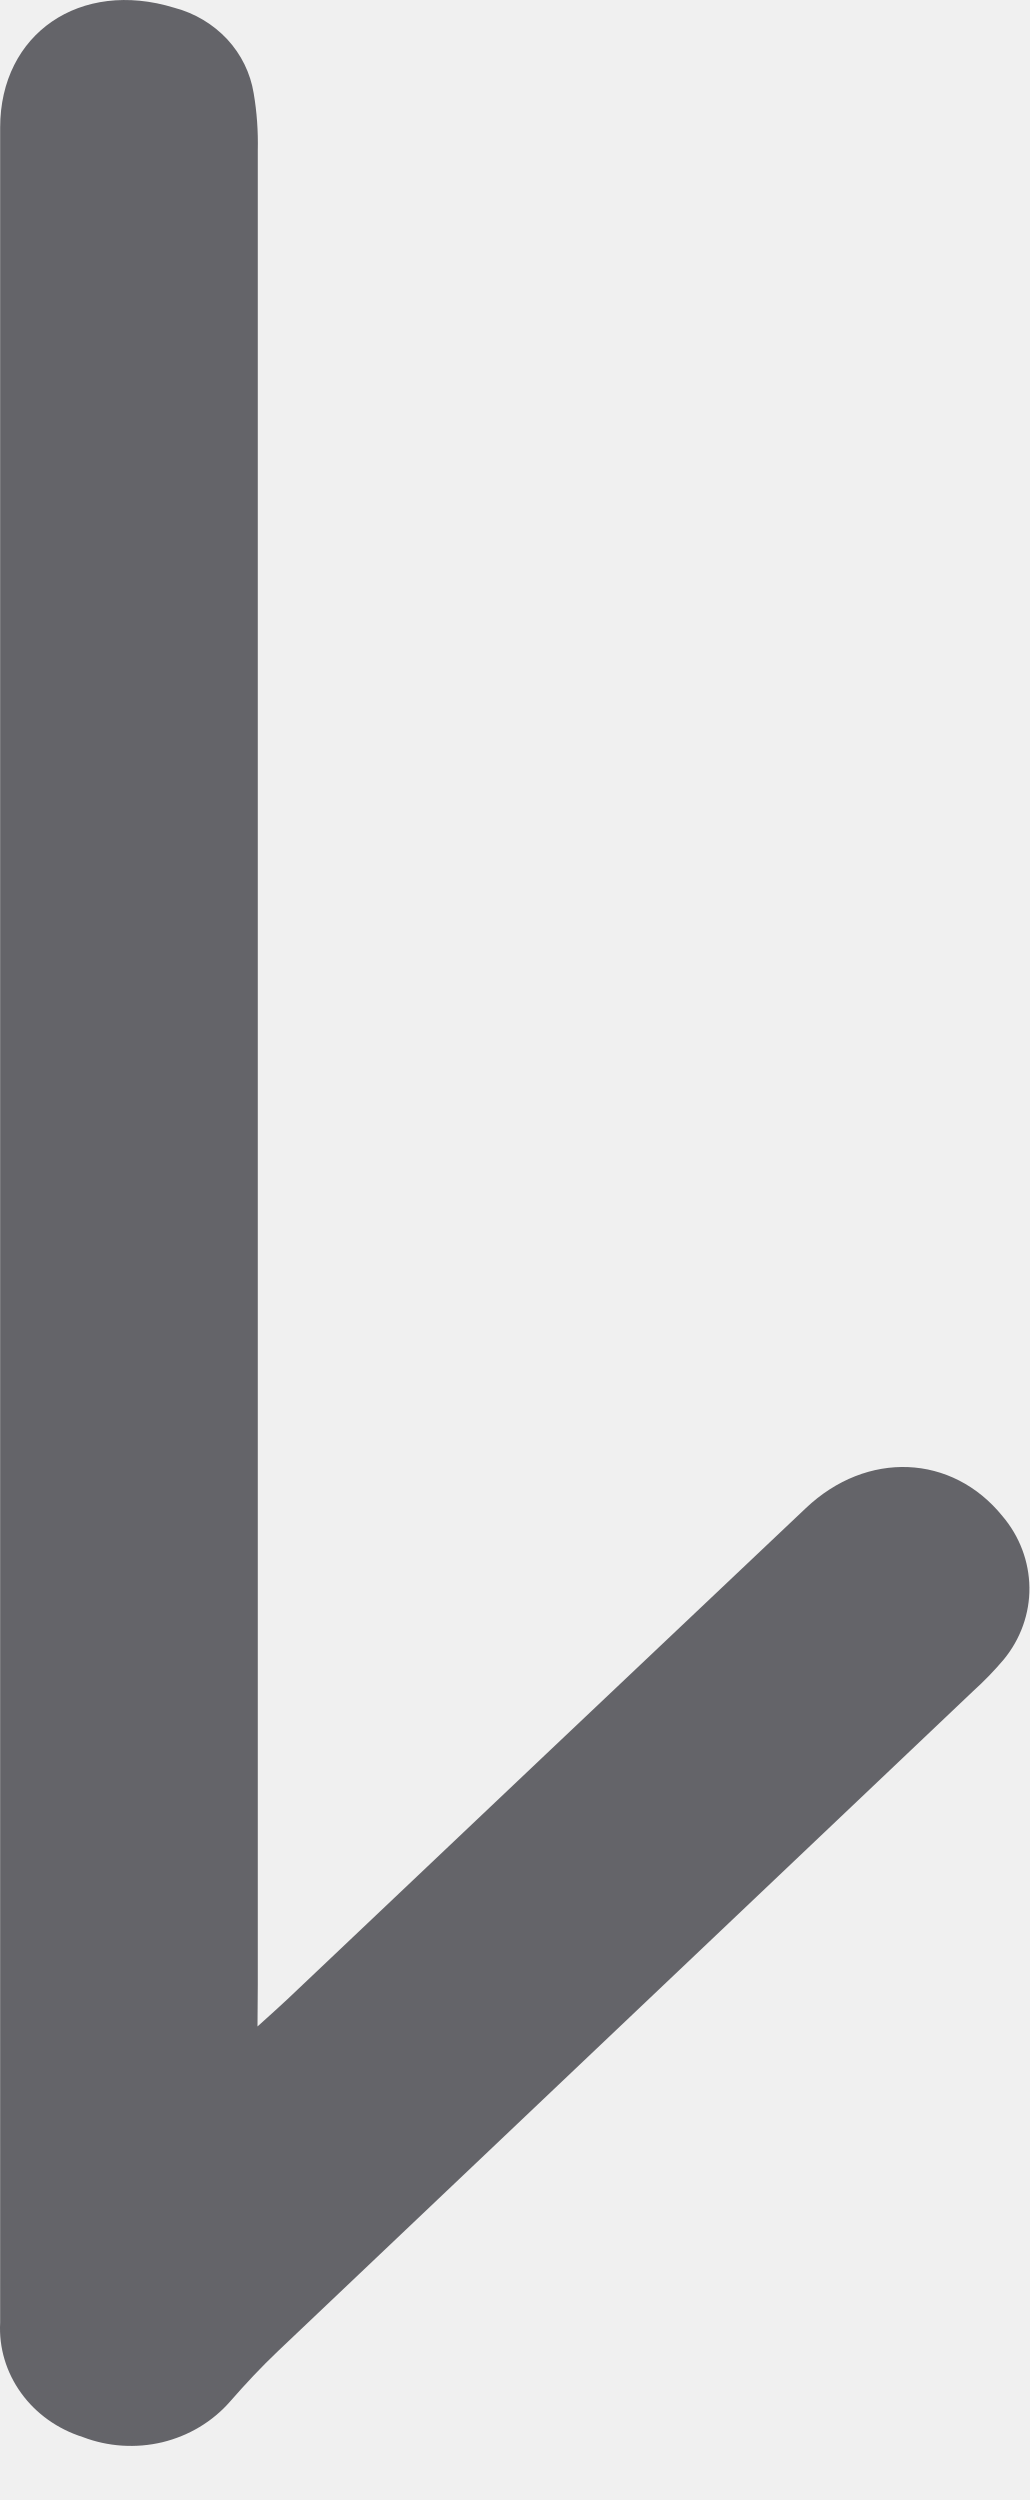
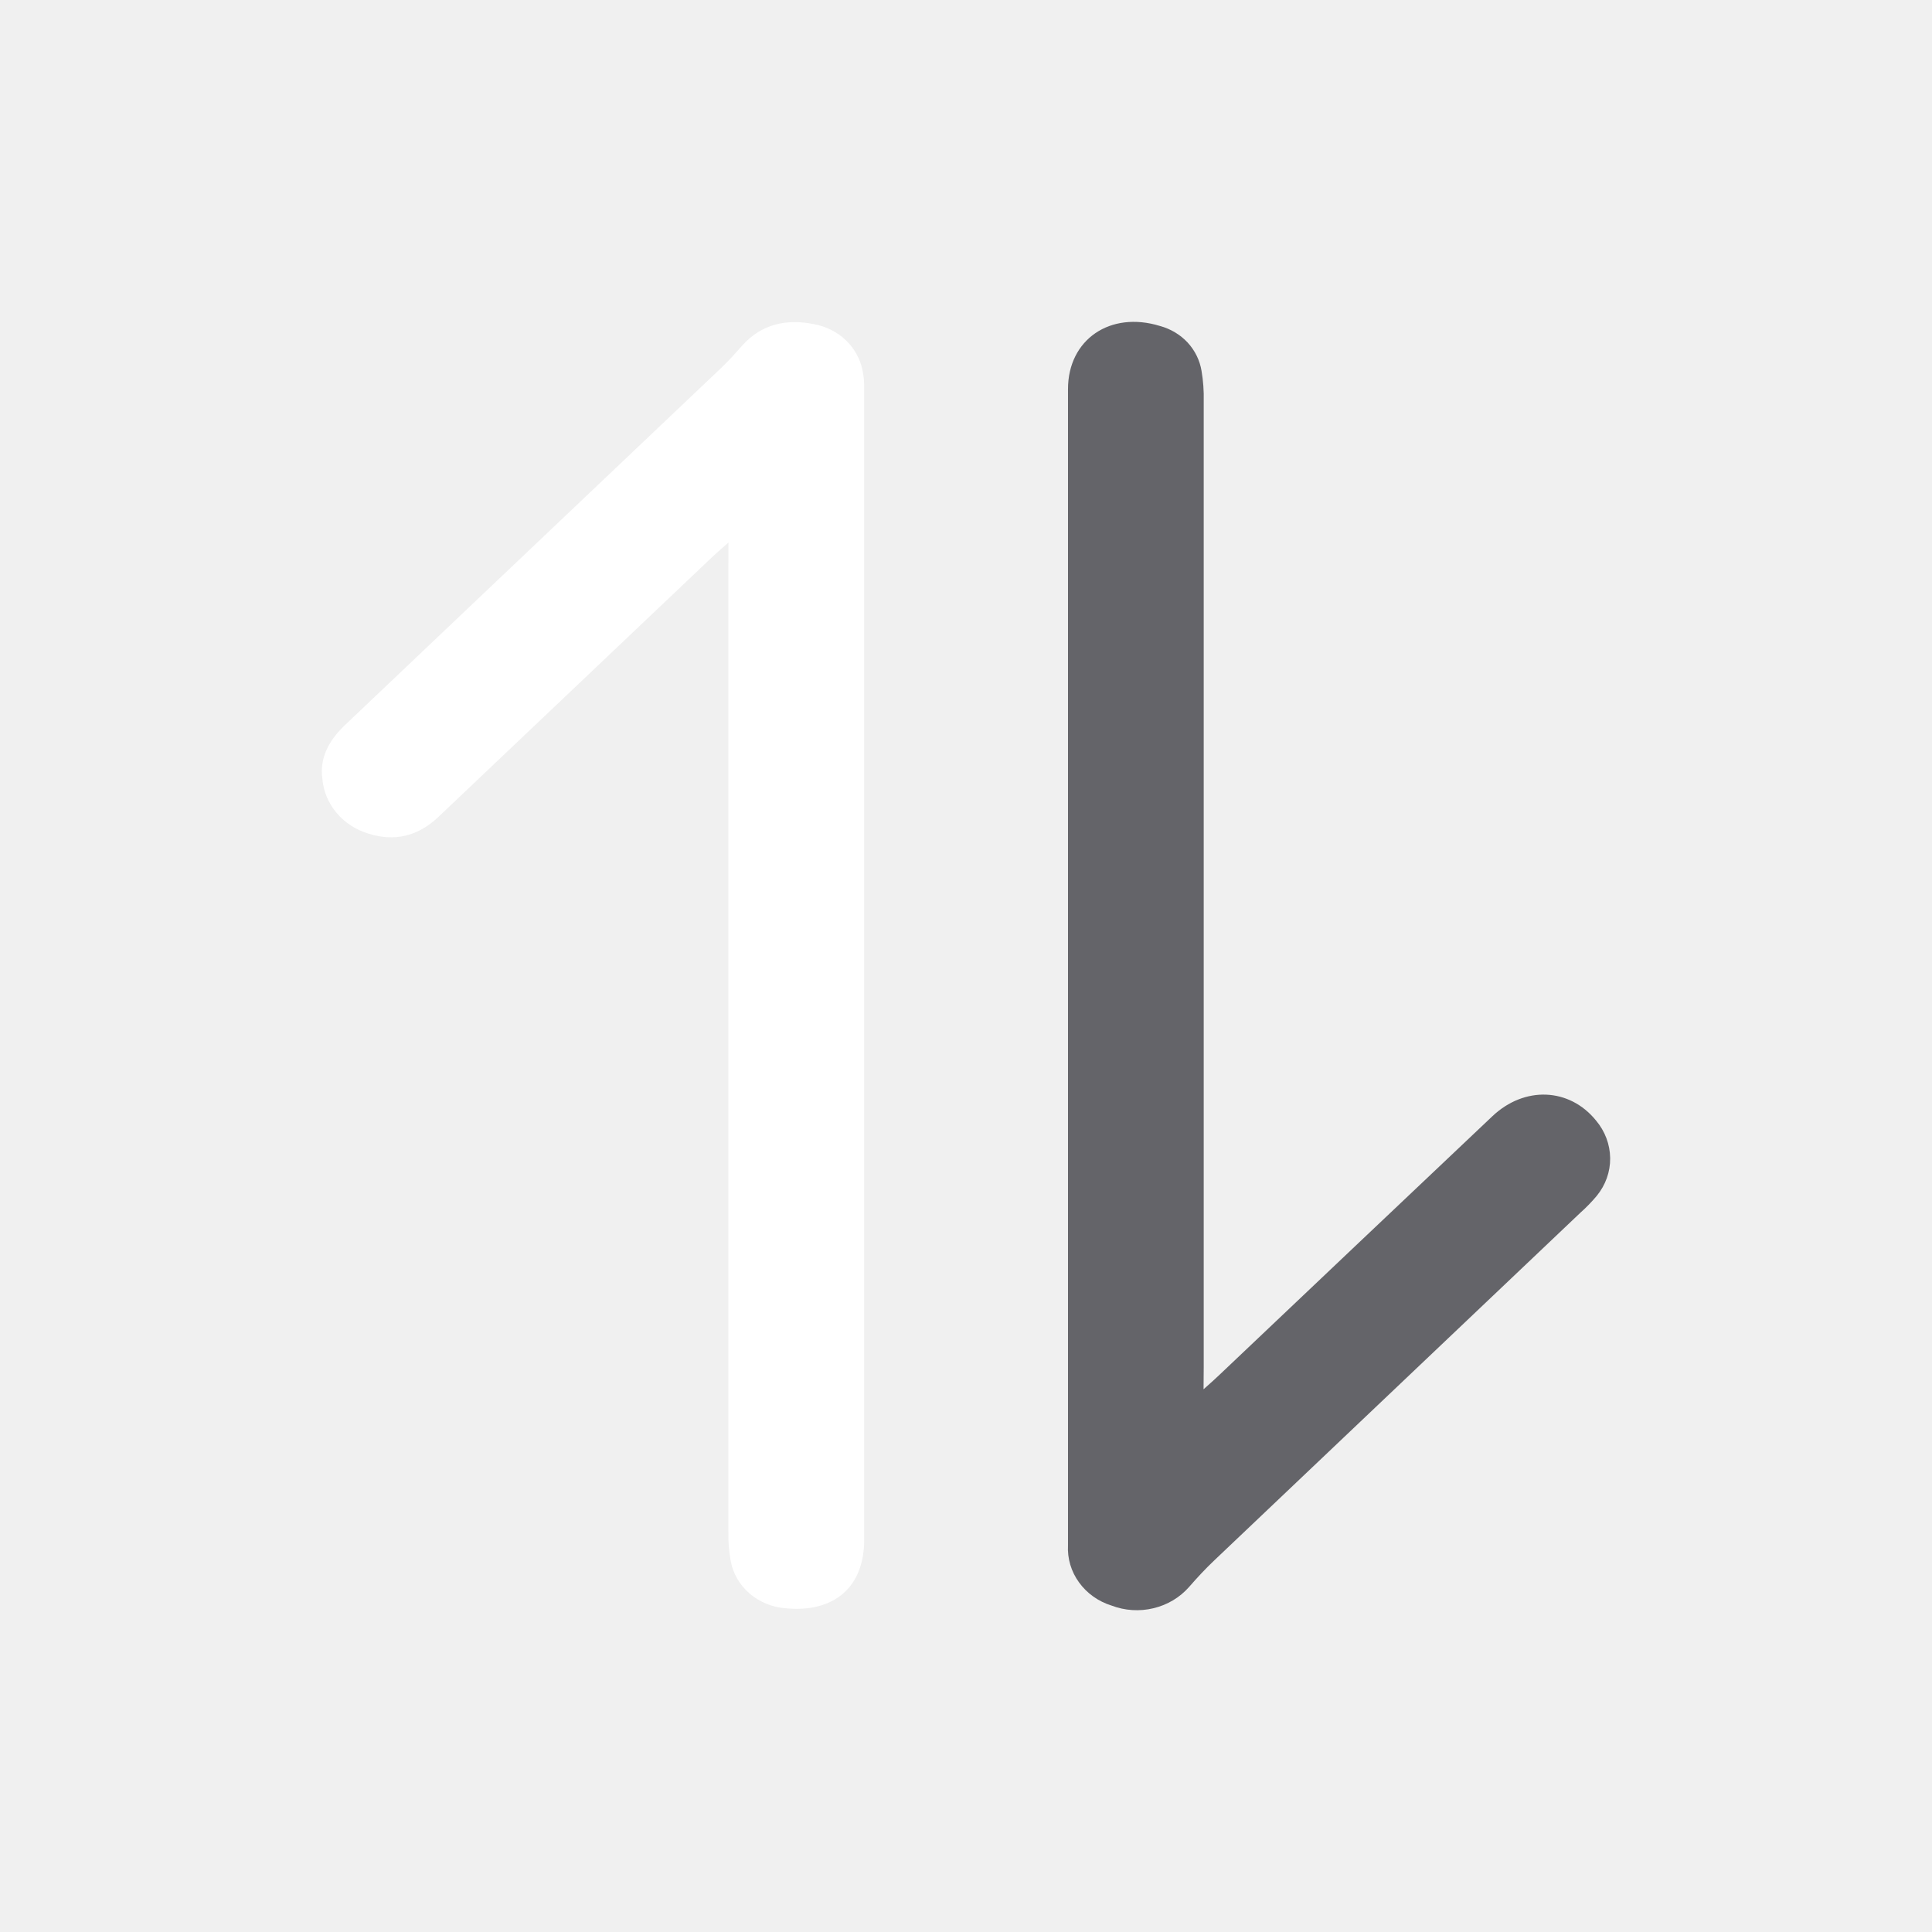
- <svg xmlns="http://www.w3.org/2000/svg" width="7" height="17" viewBox="0 0 7 17" fill="none">
-   <path d="M1.751 13.78C1.845 13.695 1.899 13.647 1.951 13.598C3.126 12.484 4.302 11.369 5.479 10.256C5.895 9.861 6.475 9.887 6.817 10.31C6.934 10.448 6.998 10.619 7 10.796C7.002 10.972 6.94 11.145 6.826 11.284C6.762 11.36 6.692 11.432 6.618 11.499C5.043 12.995 3.468 14.49 1.892 15.986C1.776 16.096 1.668 16.212 1.564 16.331C1.445 16.467 1.285 16.563 1.105 16.607C0.925 16.65 0.735 16.638 0.563 16.572C0.392 16.518 0.245 16.413 0.144 16.273C0.042 16.132 -0.008 15.964 0.001 15.794C0.001 10.819 0.001 5.844 0.001 0.868C0.001 0.227 0.547 -0.144 1.186 0.053C1.326 0.09 1.45 0.165 1.546 0.268C1.641 0.371 1.703 0.498 1.725 0.634C1.747 0.763 1.756 0.893 1.753 1.023C1.753 5.181 1.753 9.339 1.753 13.497L1.751 13.78Z" fill="#646469" />
+ <svg xmlns="http://www.w3.org/2000/svg" width="24" height="24" viewBox="0 0 24 24" fill="none">
+   <path d="M9.049 6.74C8.964 6.815 8.912 6.859 8.863 6.905C7.723 7.986 6.583 9.068 5.445 10.149C5.197 10.385 4.904 10.46 4.576 10.355C4.421 10.309 4.284 10.22 4.182 10.099C4.08 9.978 4.018 9.832 4.005 9.677C3.968 9.418 4.084 9.203 4.271 9.021C4.643 8.668 5.015 8.314 5.387 7.961C6.582 6.827 7.777 5.693 8.972 4.558C9.06 4.474 9.14 4.383 9.22 4.293C9.457 4.026 9.769 3.957 10.111 4.027C10.261 4.054 10.399 4.123 10.507 4.226C10.615 4.329 10.687 4.46 10.715 4.603C10.729 4.67 10.736 4.738 10.735 4.807C10.735 9.582 10.735 14.356 10.735 19.131C10.735 19.717 10.359 20.039 9.754 19.978C9.589 19.965 9.433 19.9 9.31 19.794C9.188 19.688 9.105 19.546 9.077 19.391C9.055 19.267 9.045 19.142 9.048 19.017C9.048 15.009 9.048 11.002 9.048 6.995L9.049 6.74Z" fill="white" />
+   <path d="M14.951 17.258C15.042 17.177 15.094 17.131 15.143 17.084C16.274 16.011 17.405 14.939 18.538 13.867C18.939 13.487 19.497 13.513 19.826 13.919C19.938 14.052 20 14.216 20.002 14.387C20.004 14.557 19.945 14.722 19.834 14.857C19.773 14.93 19.706 14.999 19.634 15.063C18.119 16.503 16.603 17.942 15.087 19.381C14.975 19.487 14.871 19.599 14.771 19.714C14.657 19.844 14.502 19.937 14.329 19.978C14.156 20.02 13.973 20.008 13.808 19.945C13.644 19.894 13.502 19.793 13.404 19.657C13.306 19.522 13.258 19.36 13.267 19.196C13.267 14.409 13.267 9.621 13.267 4.834C13.267 4.216 13.793 3.86 14.408 4.049C14.542 4.085 14.662 4.157 14.754 4.256C14.845 4.355 14.905 4.478 14.926 4.608C14.947 4.732 14.956 4.857 14.953 4.983C14.953 8.983 14.953 12.985 14.953 16.986L14.951 17.258Z" fill="#646469" />
</svg>
